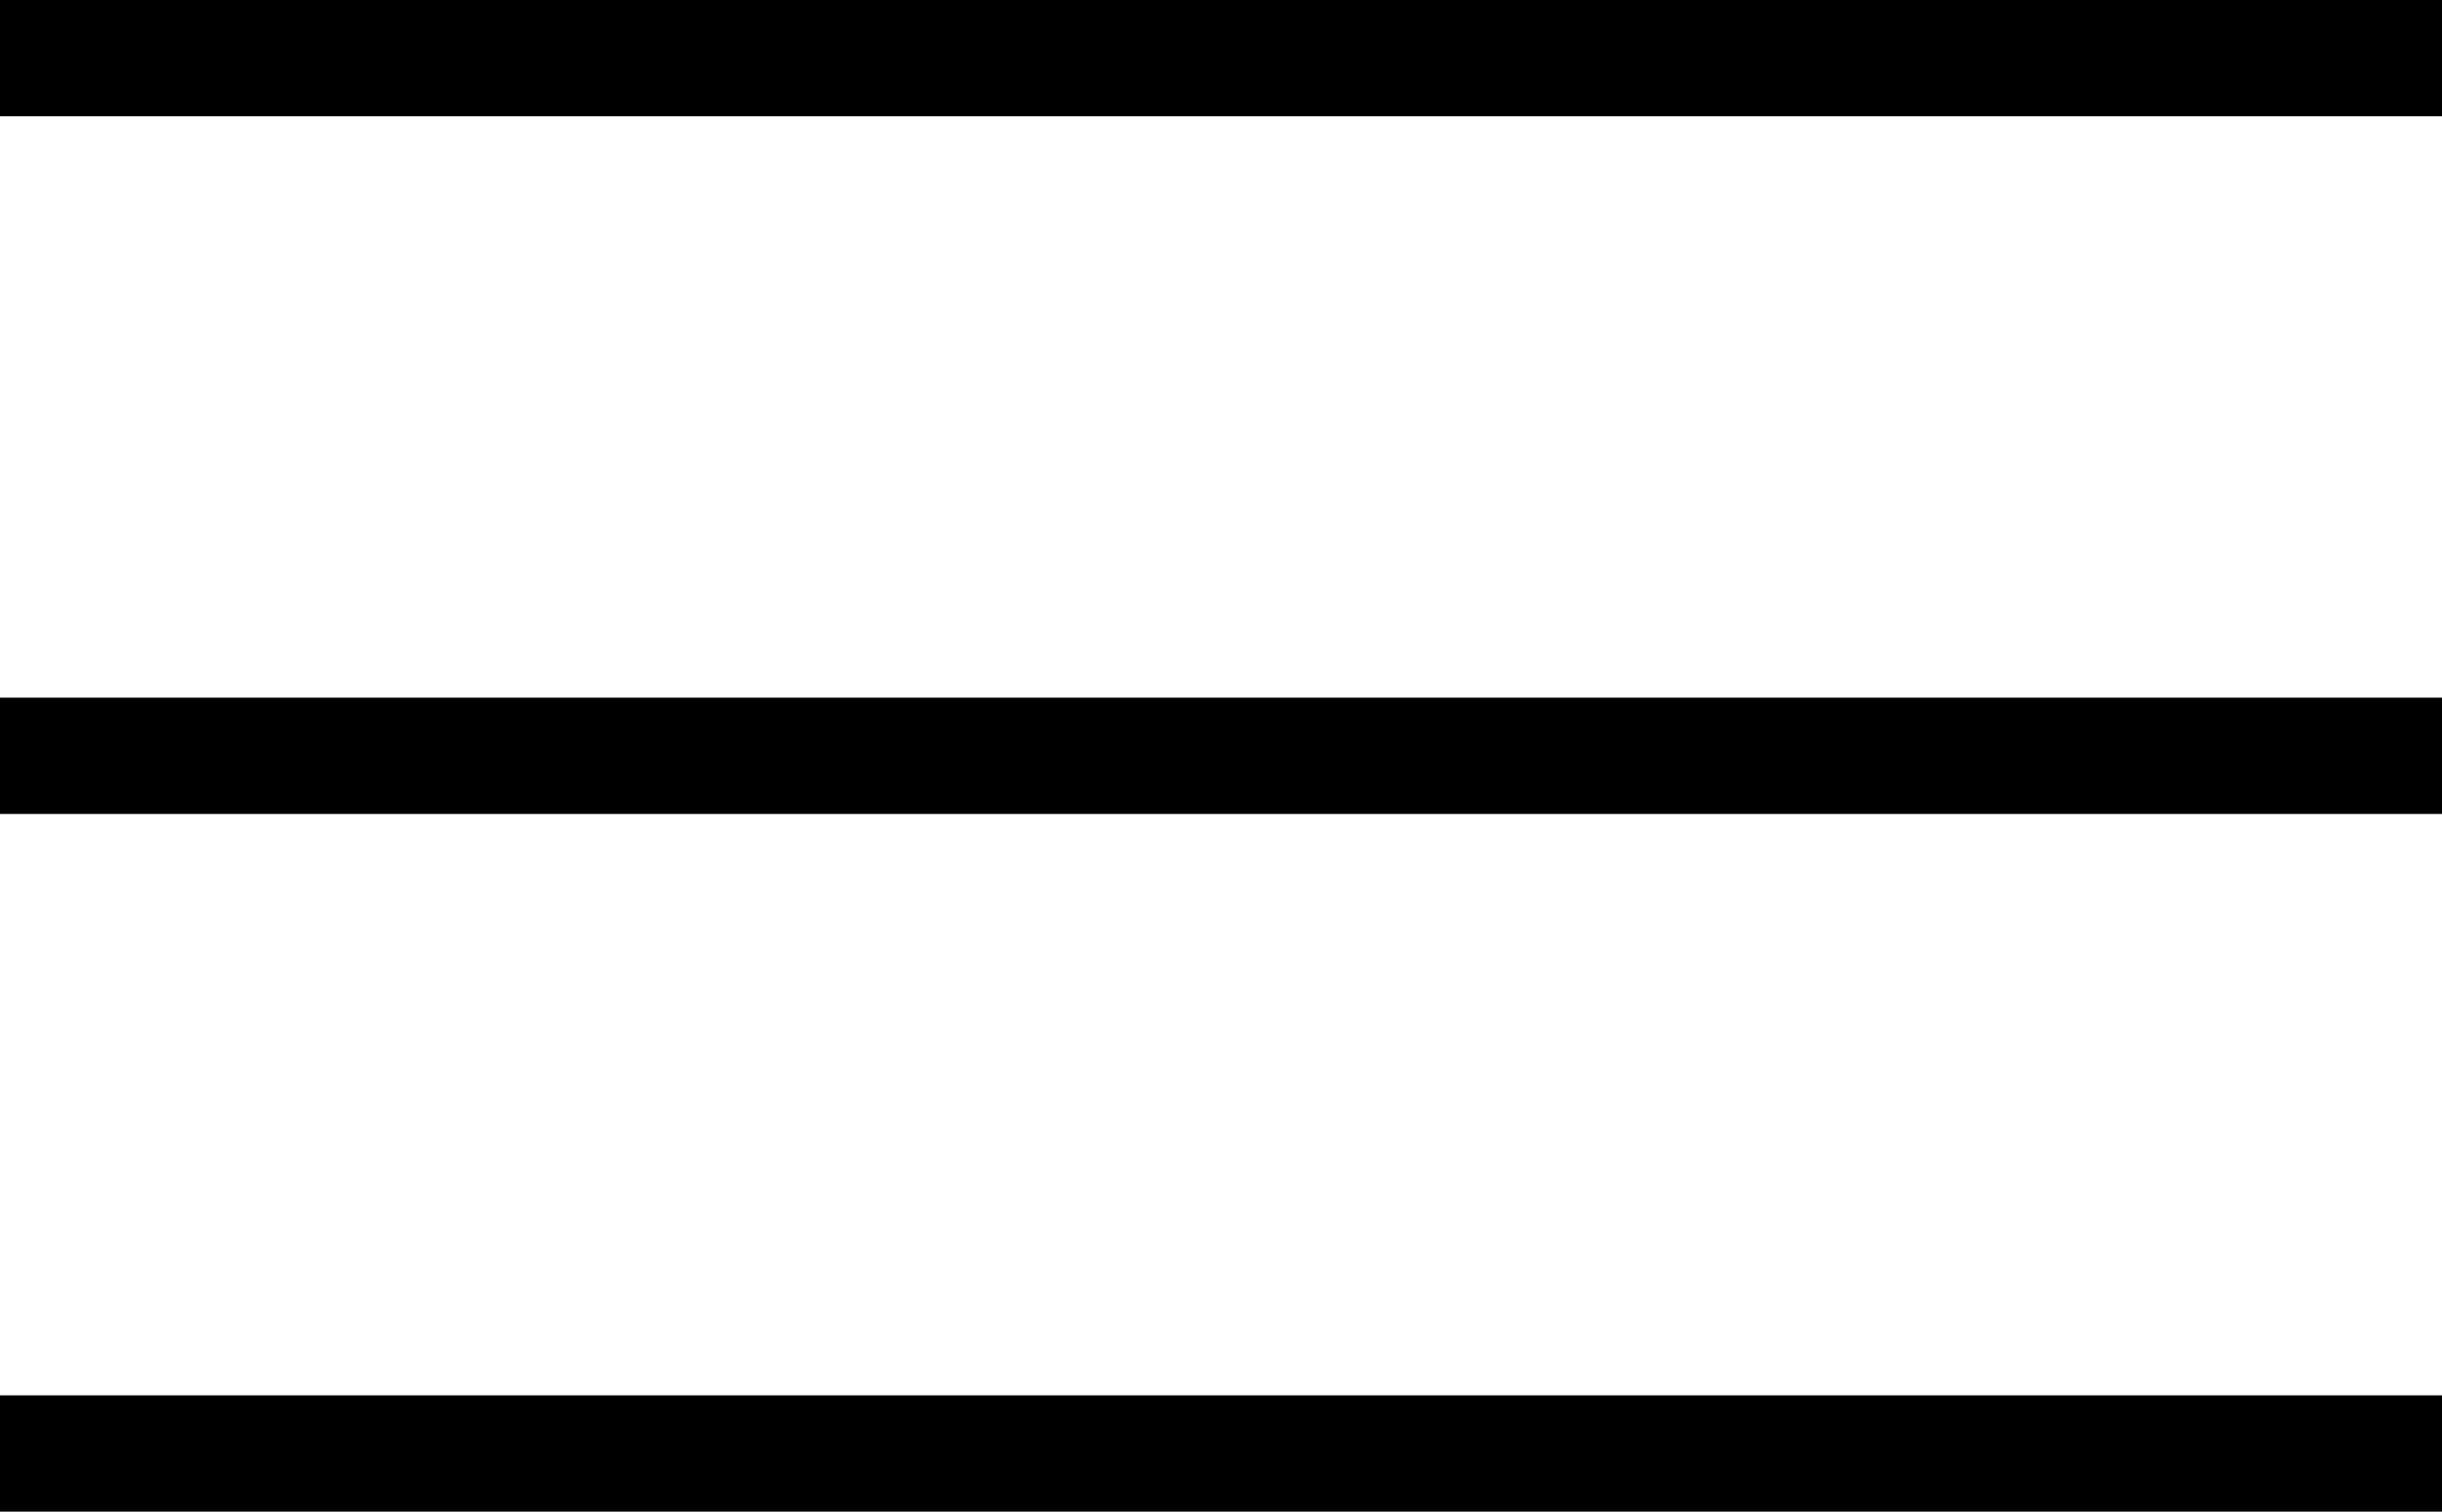
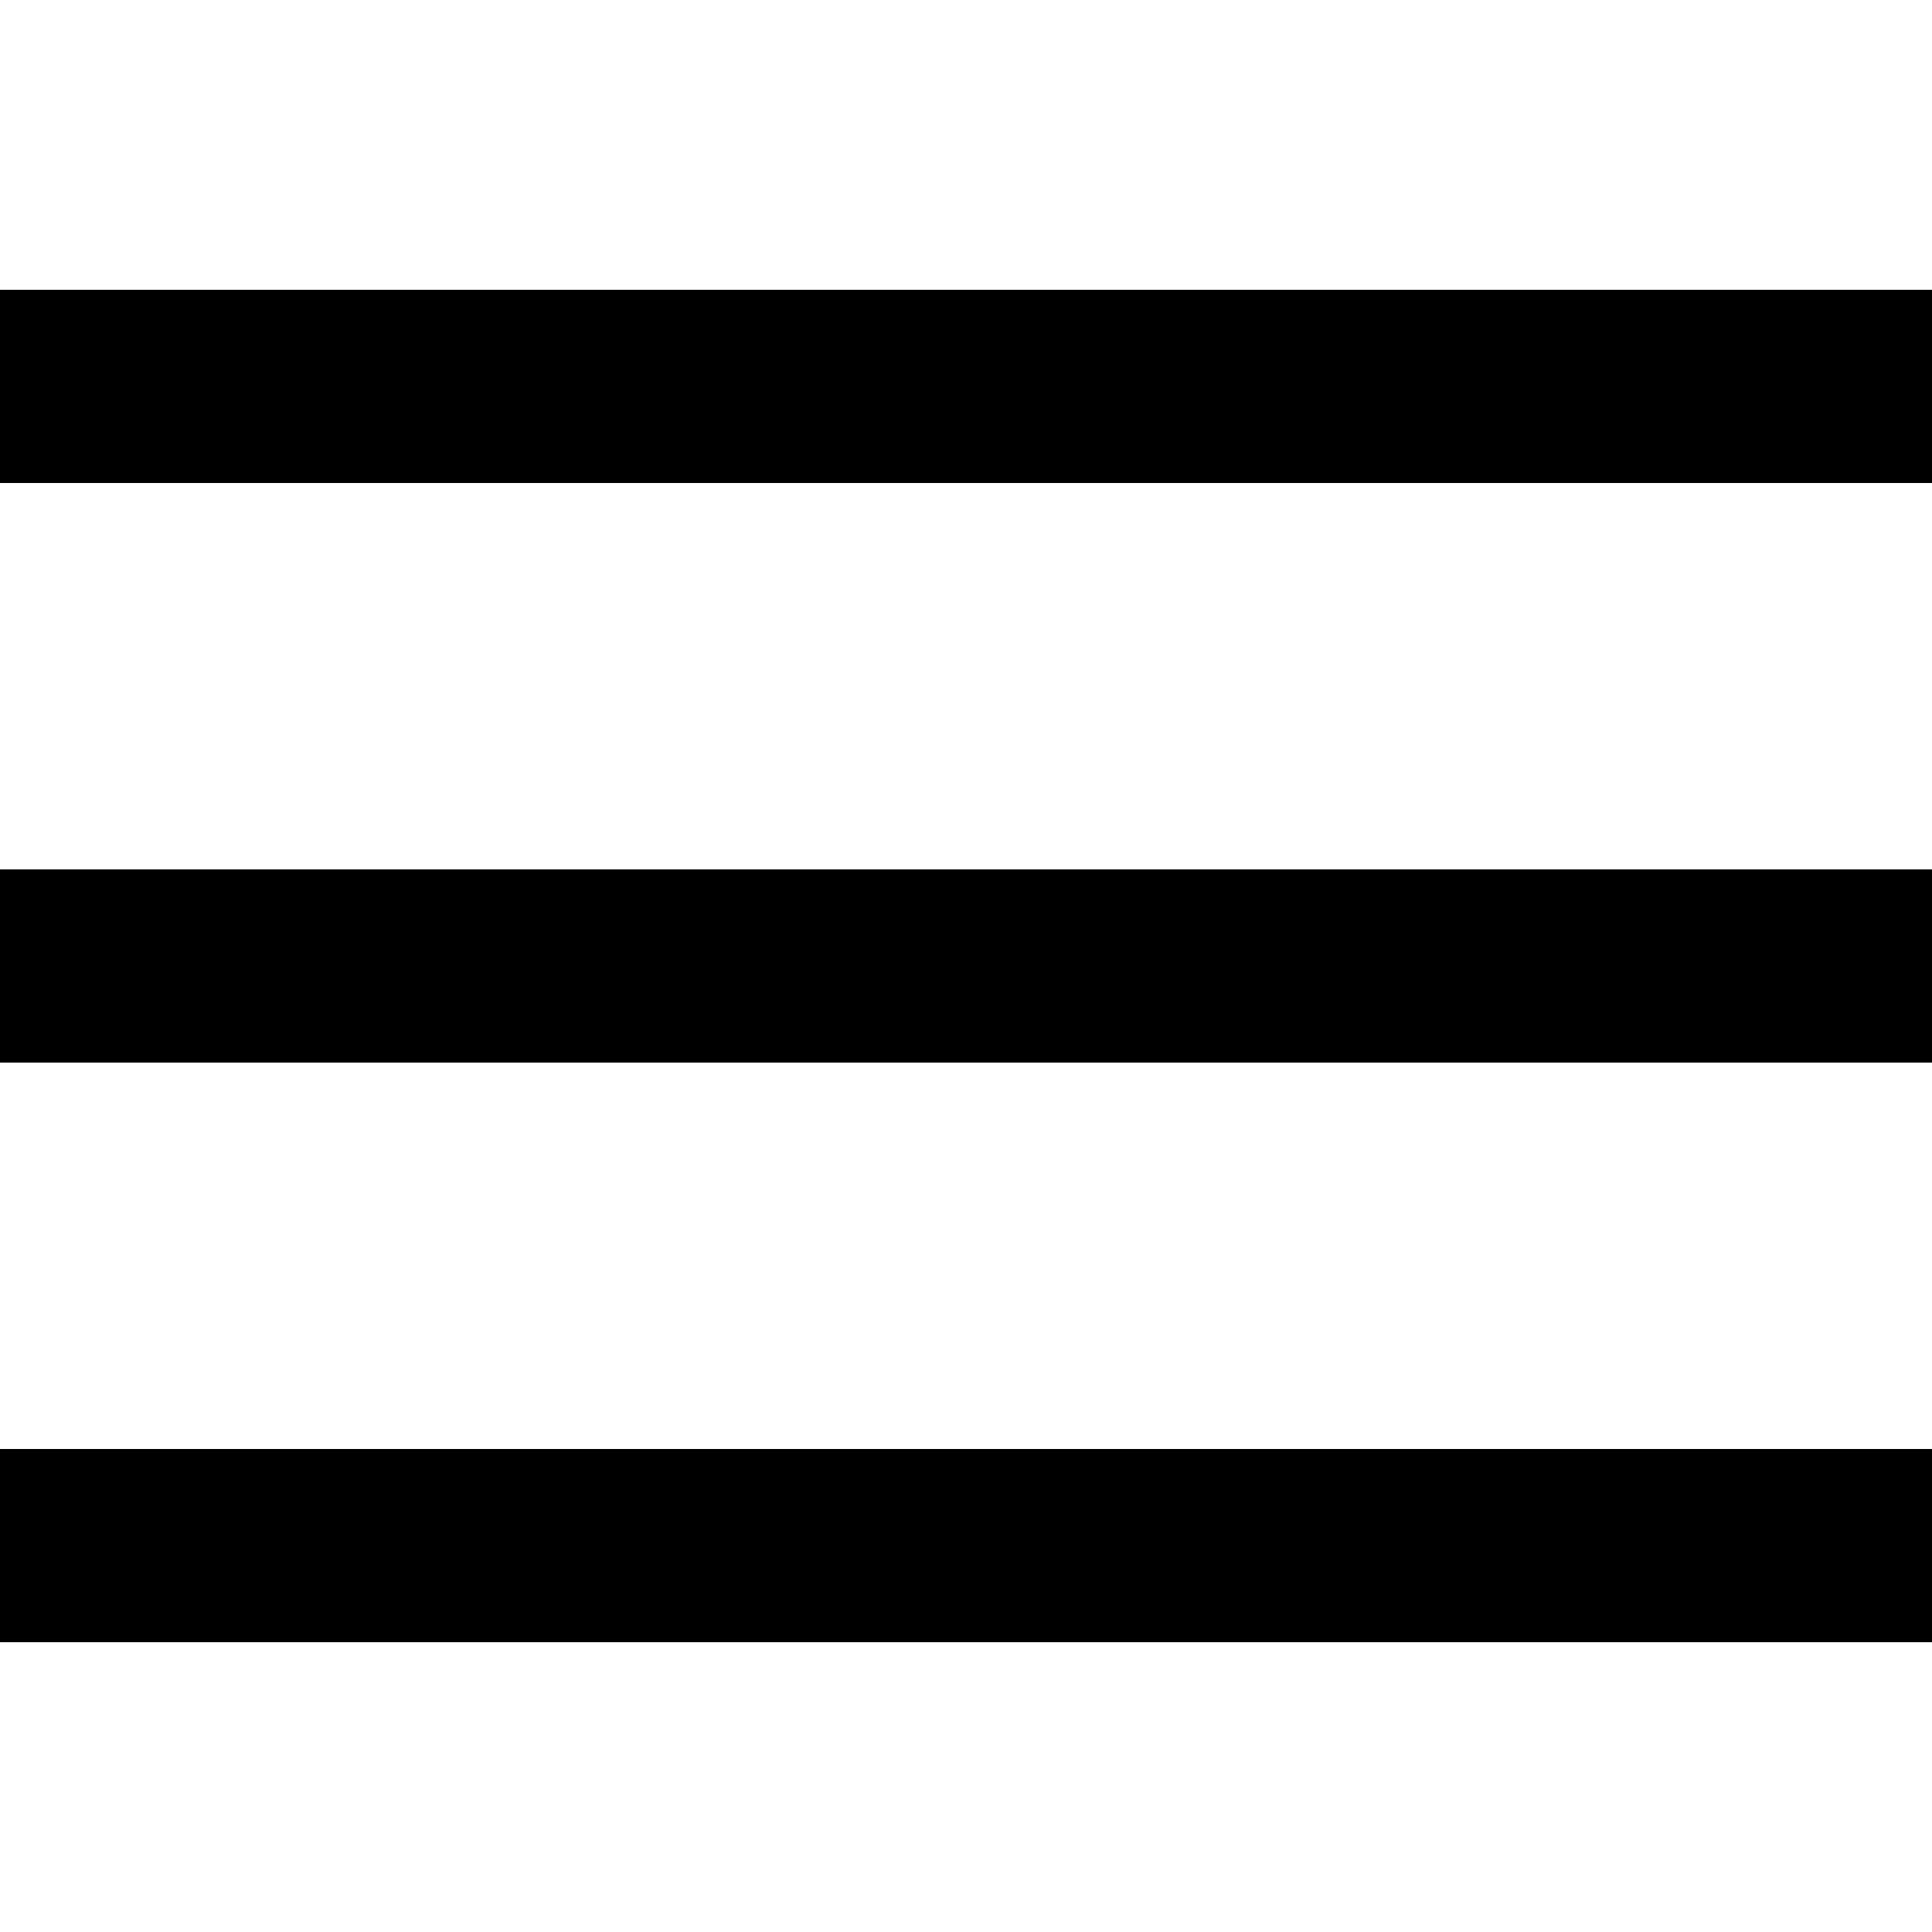
- <svg xmlns="http://www.w3.org/2000/svg" width="21" height="13" viewBox="0 0 21 13" fill="none">
-   <line y1="0.5" x2="21" y2="0.5" stroke="black" />
-   <line y1="6.5" x2="21" y2="6.5" stroke="black" />
-   <line y1="12.5" x2="21" y2="12.5" stroke="black" />
+ <svg xmlns="http://www.w3.org/2000/svg" viewBox="0 0 50 50" width="50px" height="50px">
+   <path d="M 0 7.5 L 0 12.5 L 50 12.5 L 50 7.5 Z M 0 22.5 L 0 27.5 L 50 27.5 L 50 22.5 Z M 0 37.5 L 0 42.5 L 50 42.5 L 50 37.5 Z" />
</svg>
